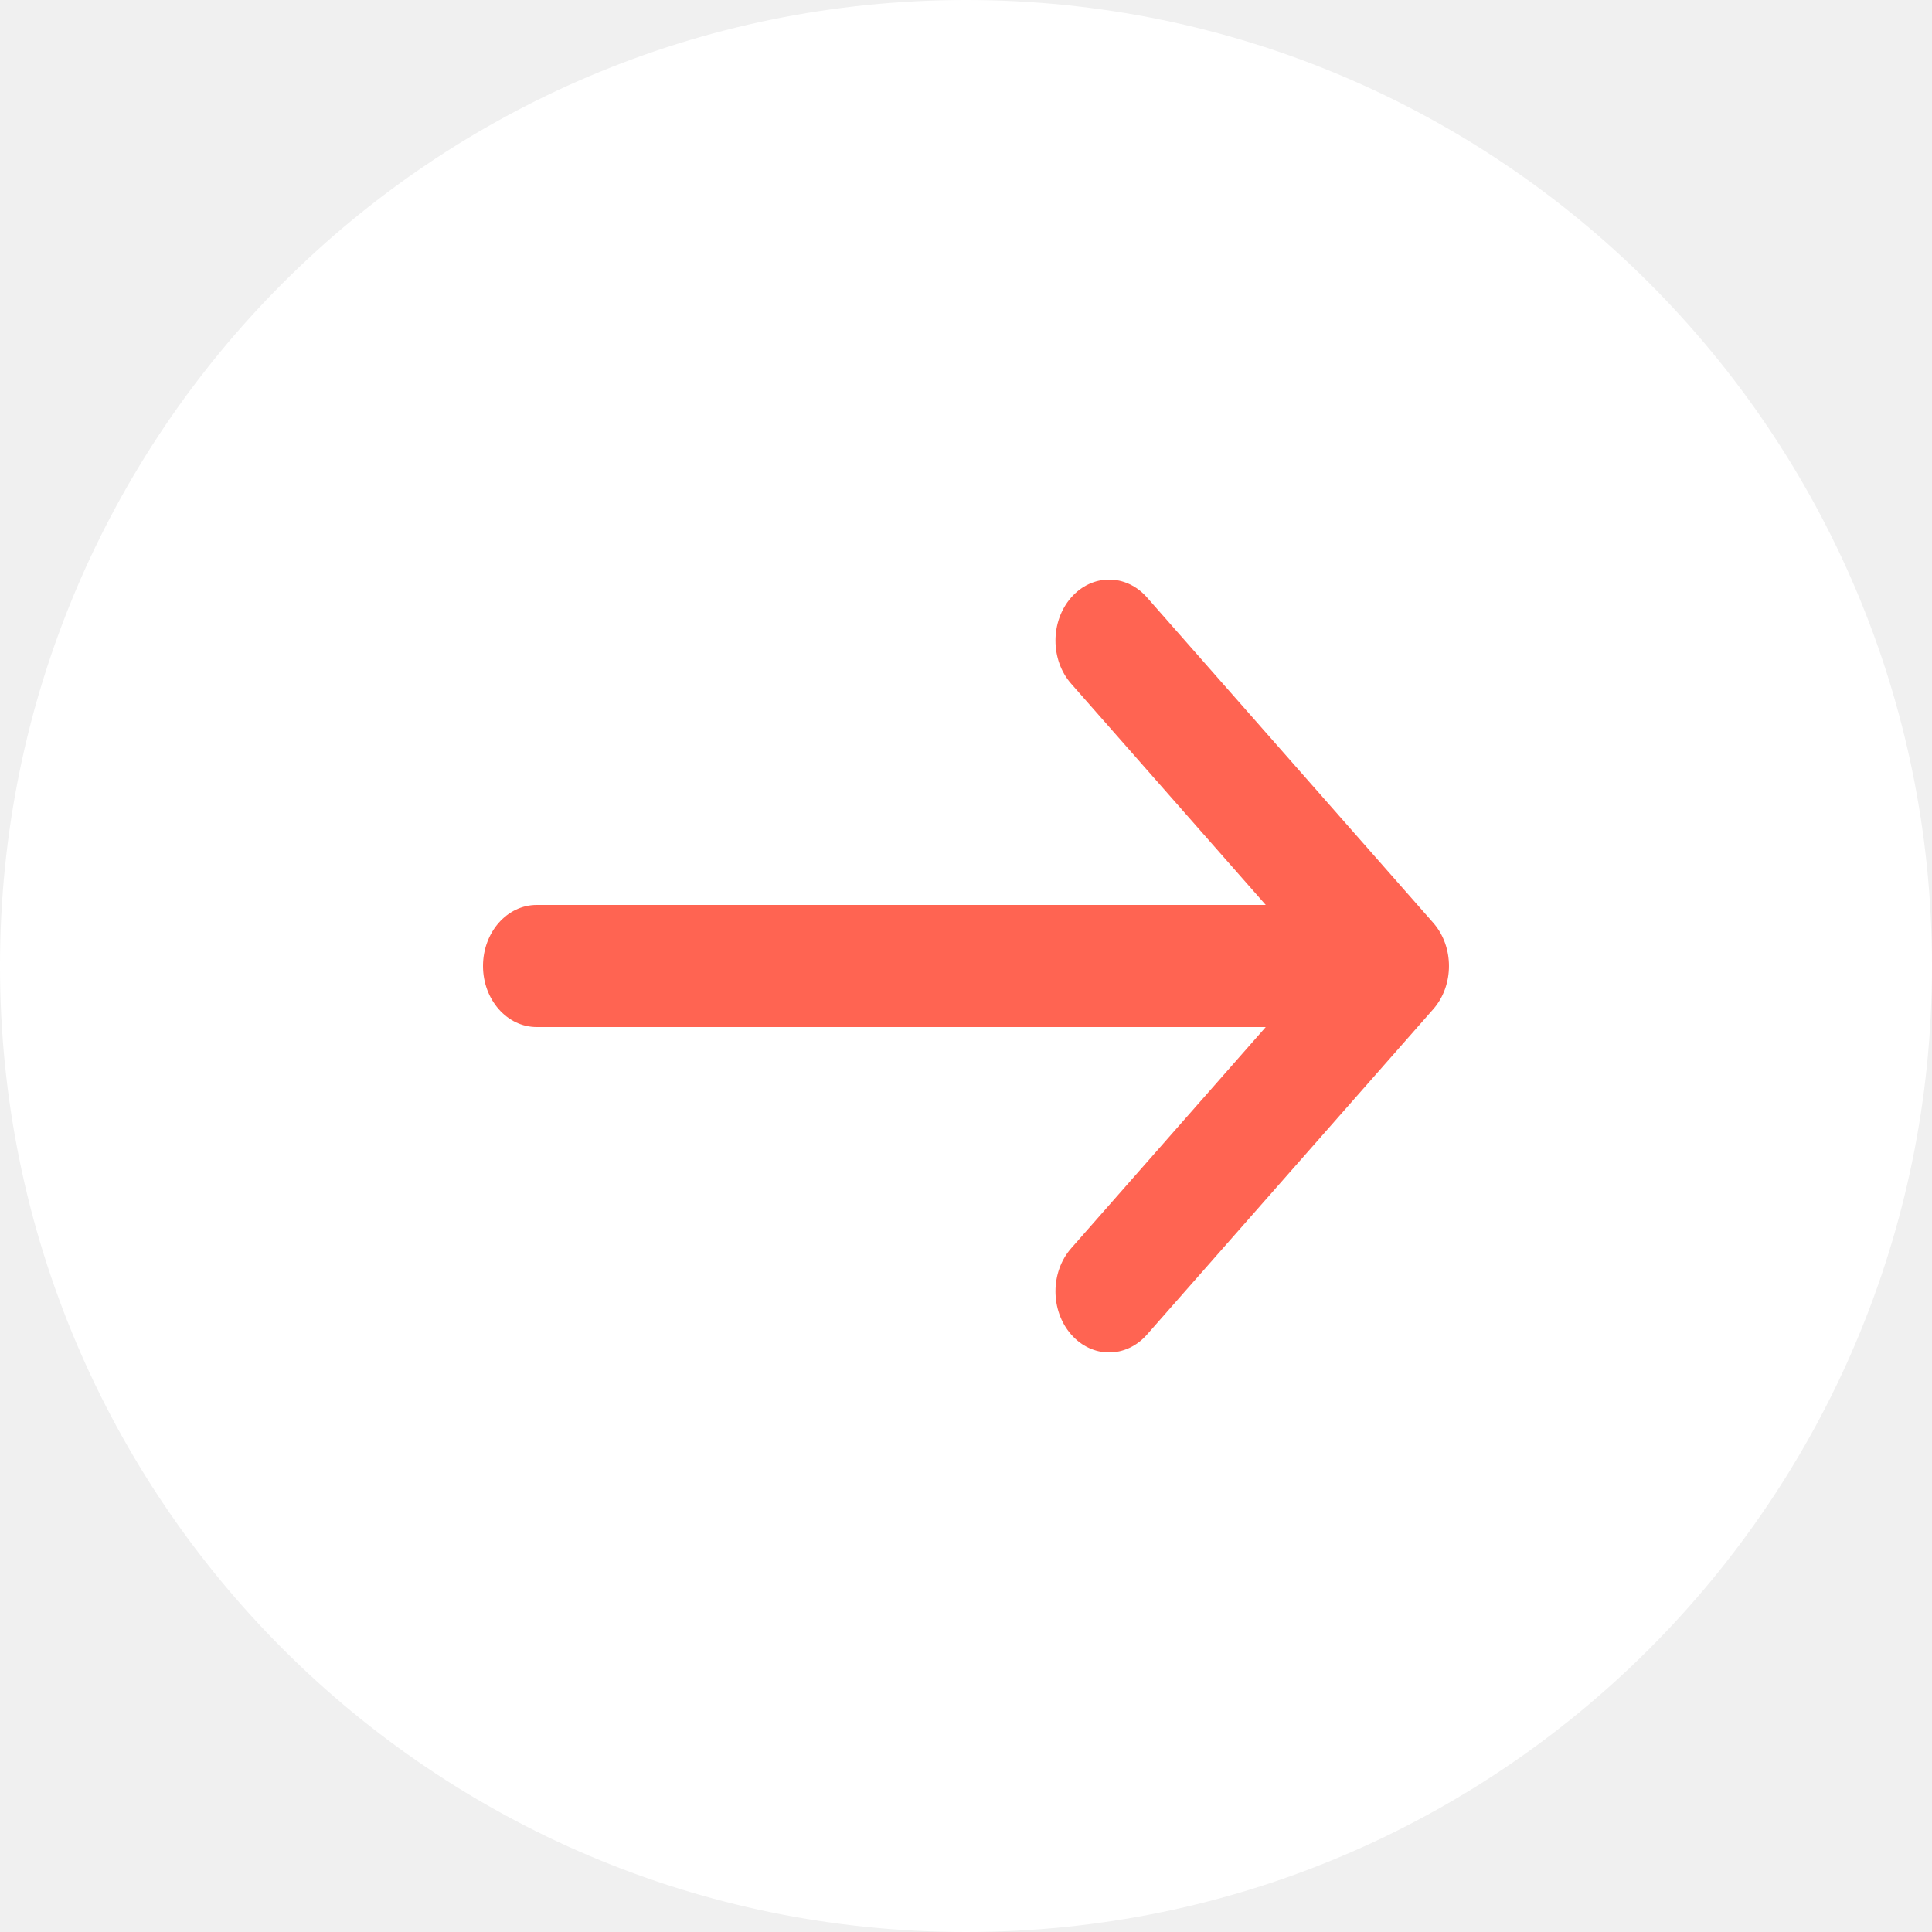
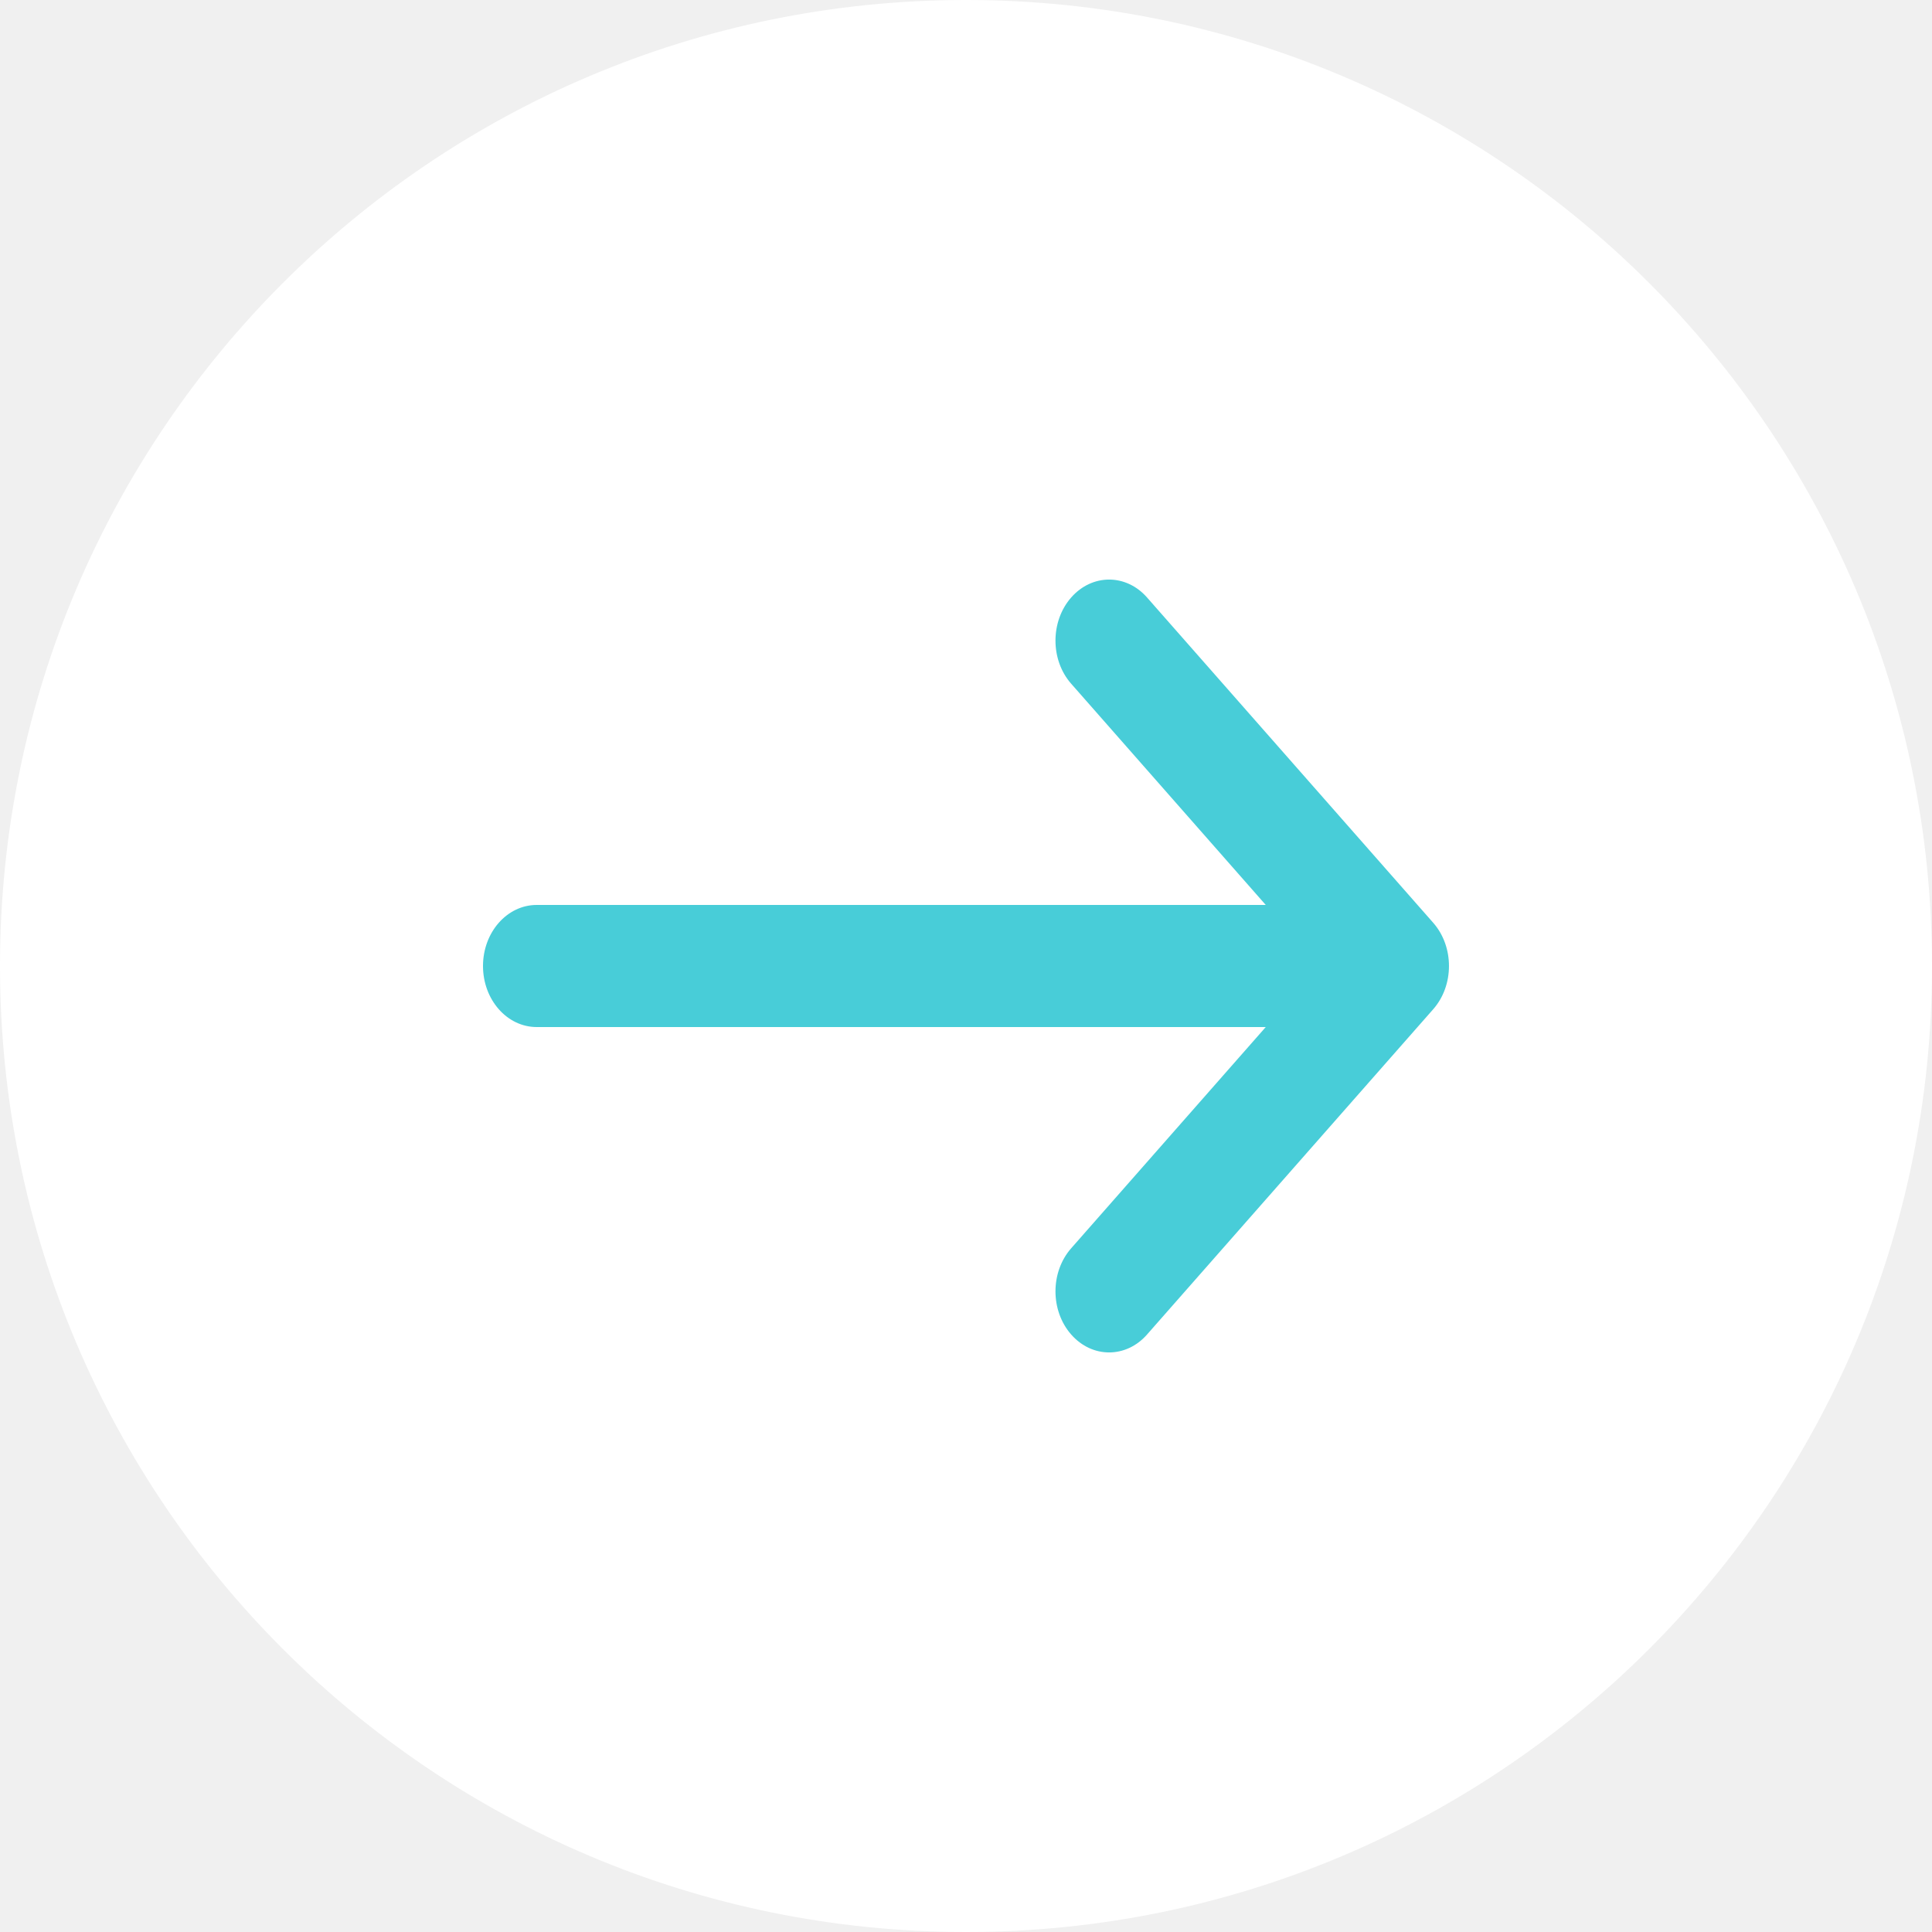
<svg xmlns="http://www.w3.org/2000/svg" width="20" height="20" viewBox="0 0 20 20" fill="none">
  <path d="M20 10C20 15.523 15.523 20 10 20C4.477 20 0 15.523 0 10C0 4.477 4.477 0 10 0C15.523 0 20 4.477 20 10Z" fill="white" />
-   <path fill-rule="evenodd" clip-rule="evenodd" d="M11.089 6.185C10.872 6.432 10.872 6.832 11.089 7.078L13.103 9.368H5.556C5.249 9.368 5 9.651 5 10C5 10.349 5.249 10.632 5.556 10.632H13.103L11.089 12.922C10.872 13.168 10.872 13.568 11.089 13.815C11.306 14.062 11.657 14.062 11.874 13.815L14.837 10.447C15.054 10.2 15.054 9.8 14.837 9.553L11.874 6.185C11.657 5.938 11.306 5.938 11.089 6.185Z" fill="#FF6452" />
+   <path fill-rule="evenodd" clip-rule="evenodd" d="M11.089 6.185C10.872 6.432 10.872 6.832 11.089 7.078L13.103 9.368H5.556C5.249 9.368 5 9.651 5 10C5 10.349 5.249 10.632 5.556 10.632H13.103L11.089 12.922C10.872 13.168 10.872 13.568 11.089 13.815C11.306 14.062 11.657 14.062 11.874 13.815L14.837 10.447C15.054 10.2 15.054 9.8 14.837 9.553L11.874 6.185C11.657 5.938 11.306 5.938 11.089 6.185Z" fill="#48cdd8" />
</svg>
